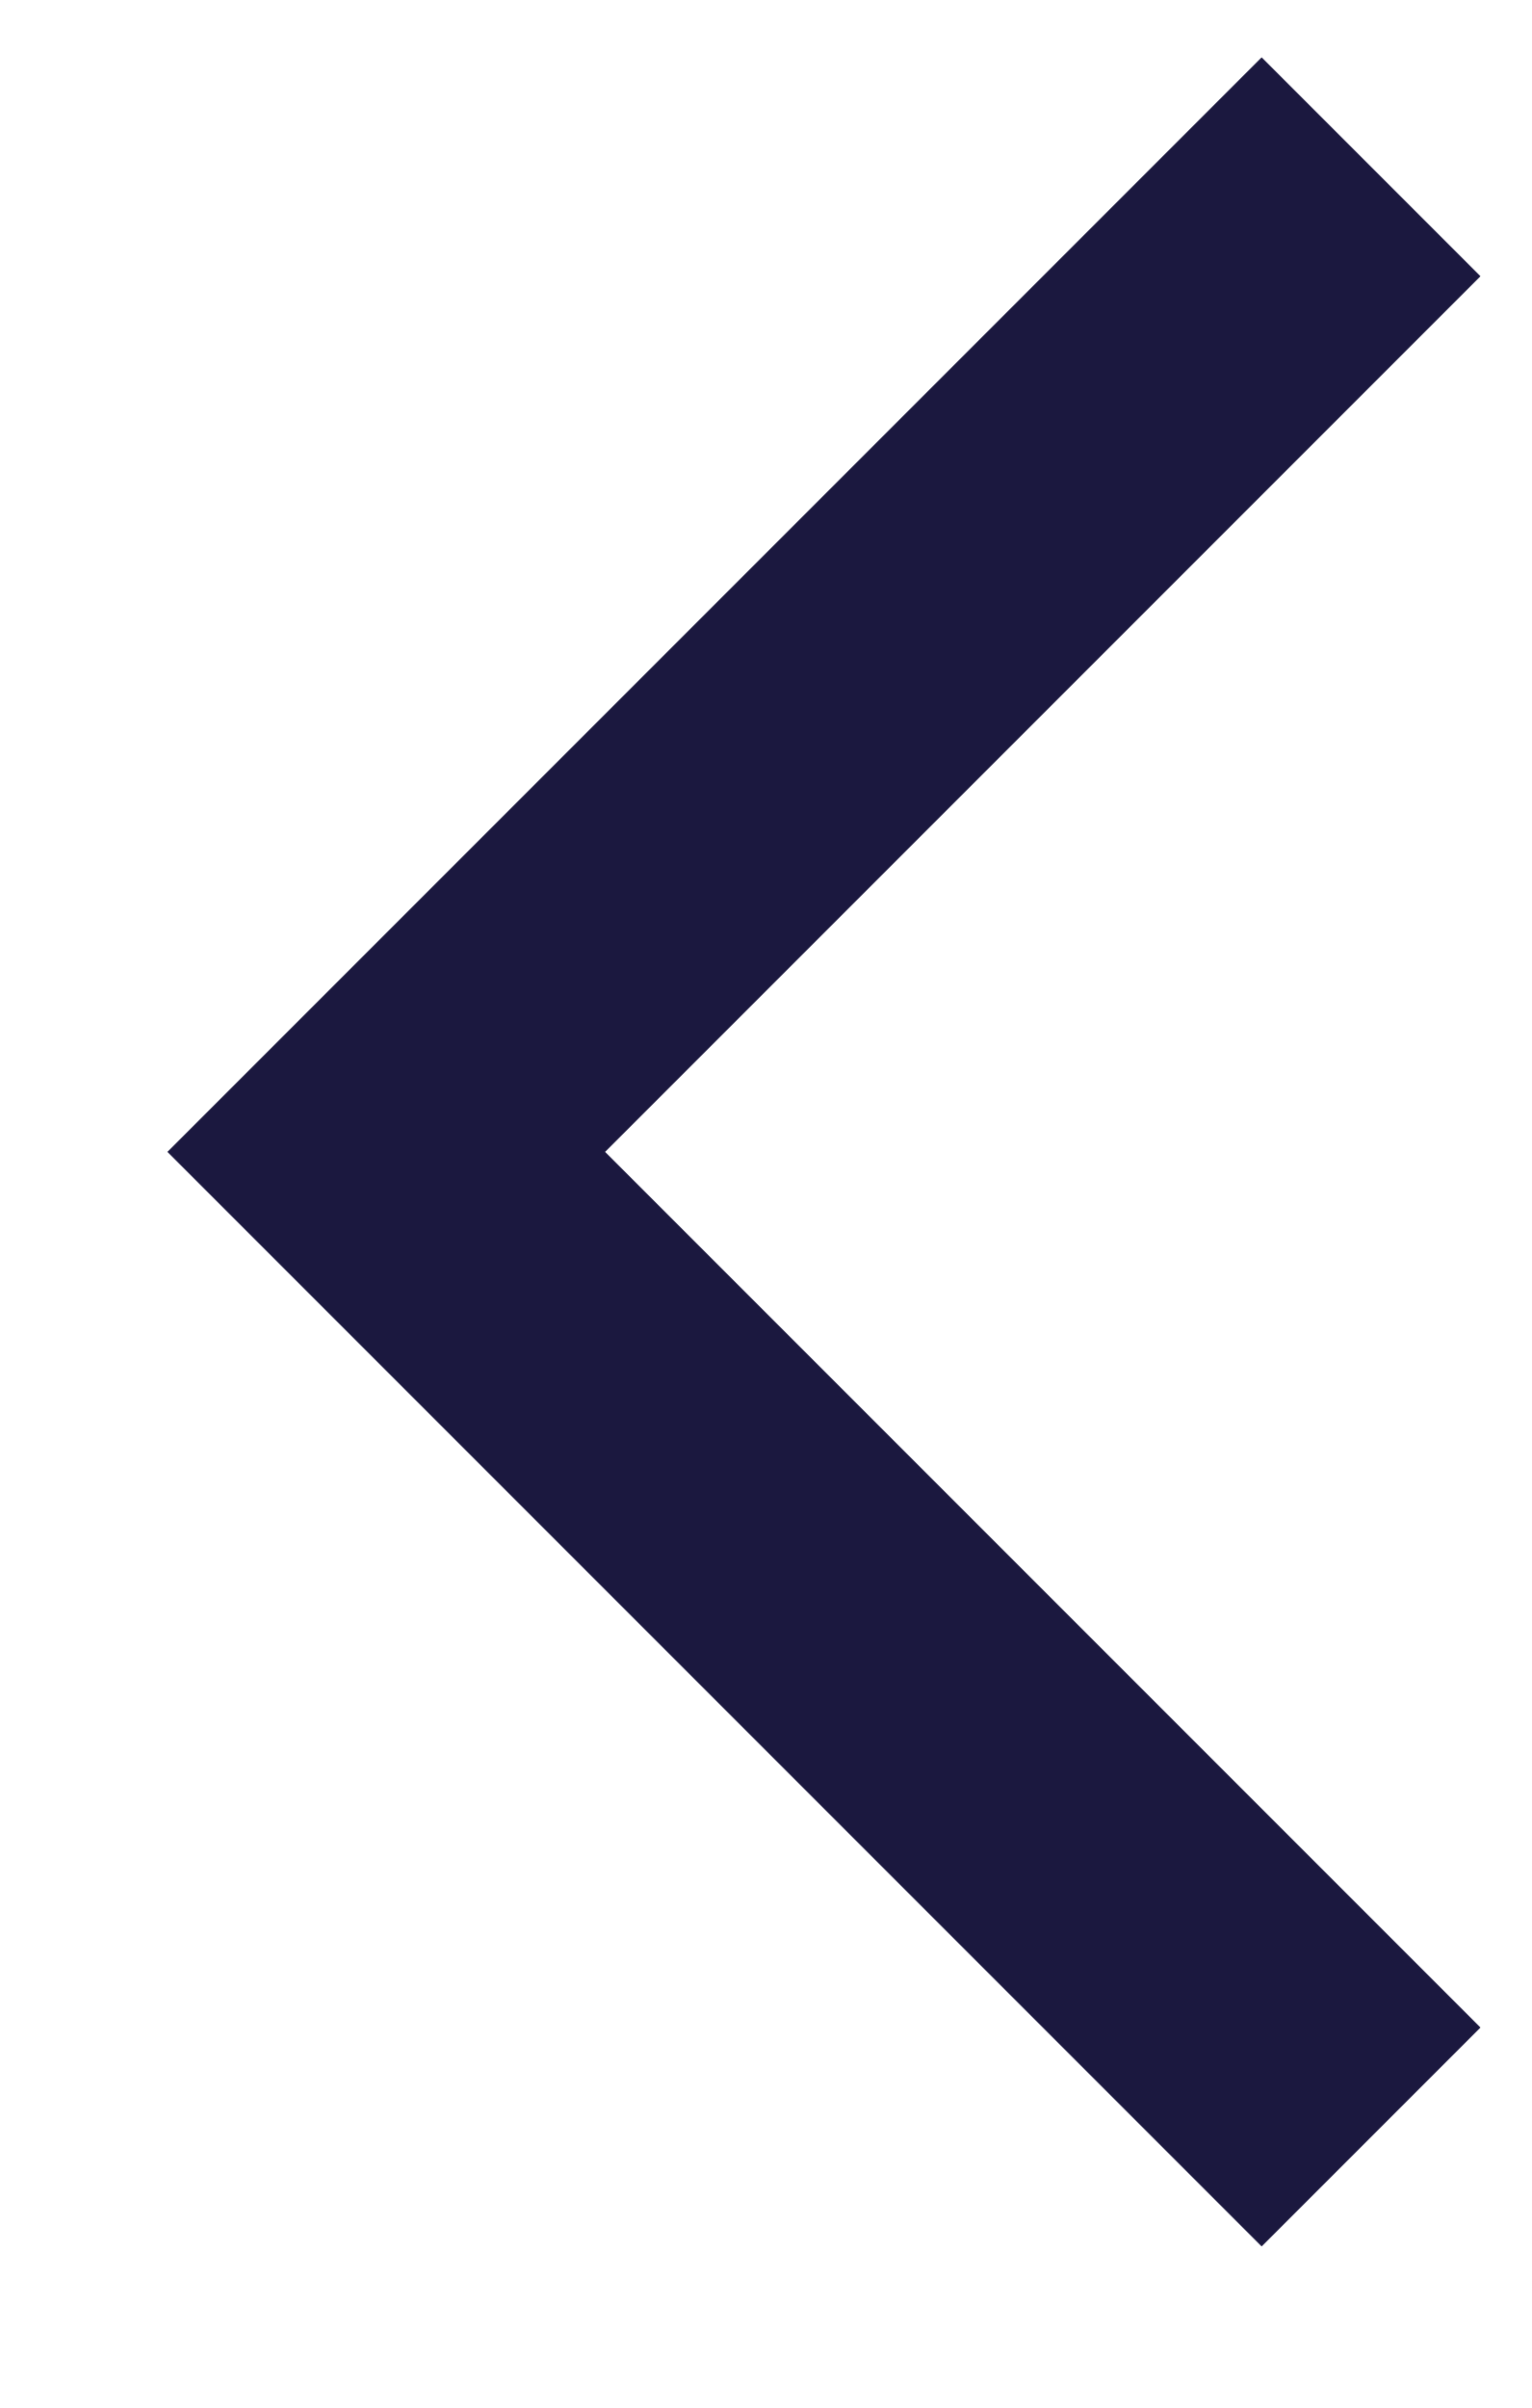
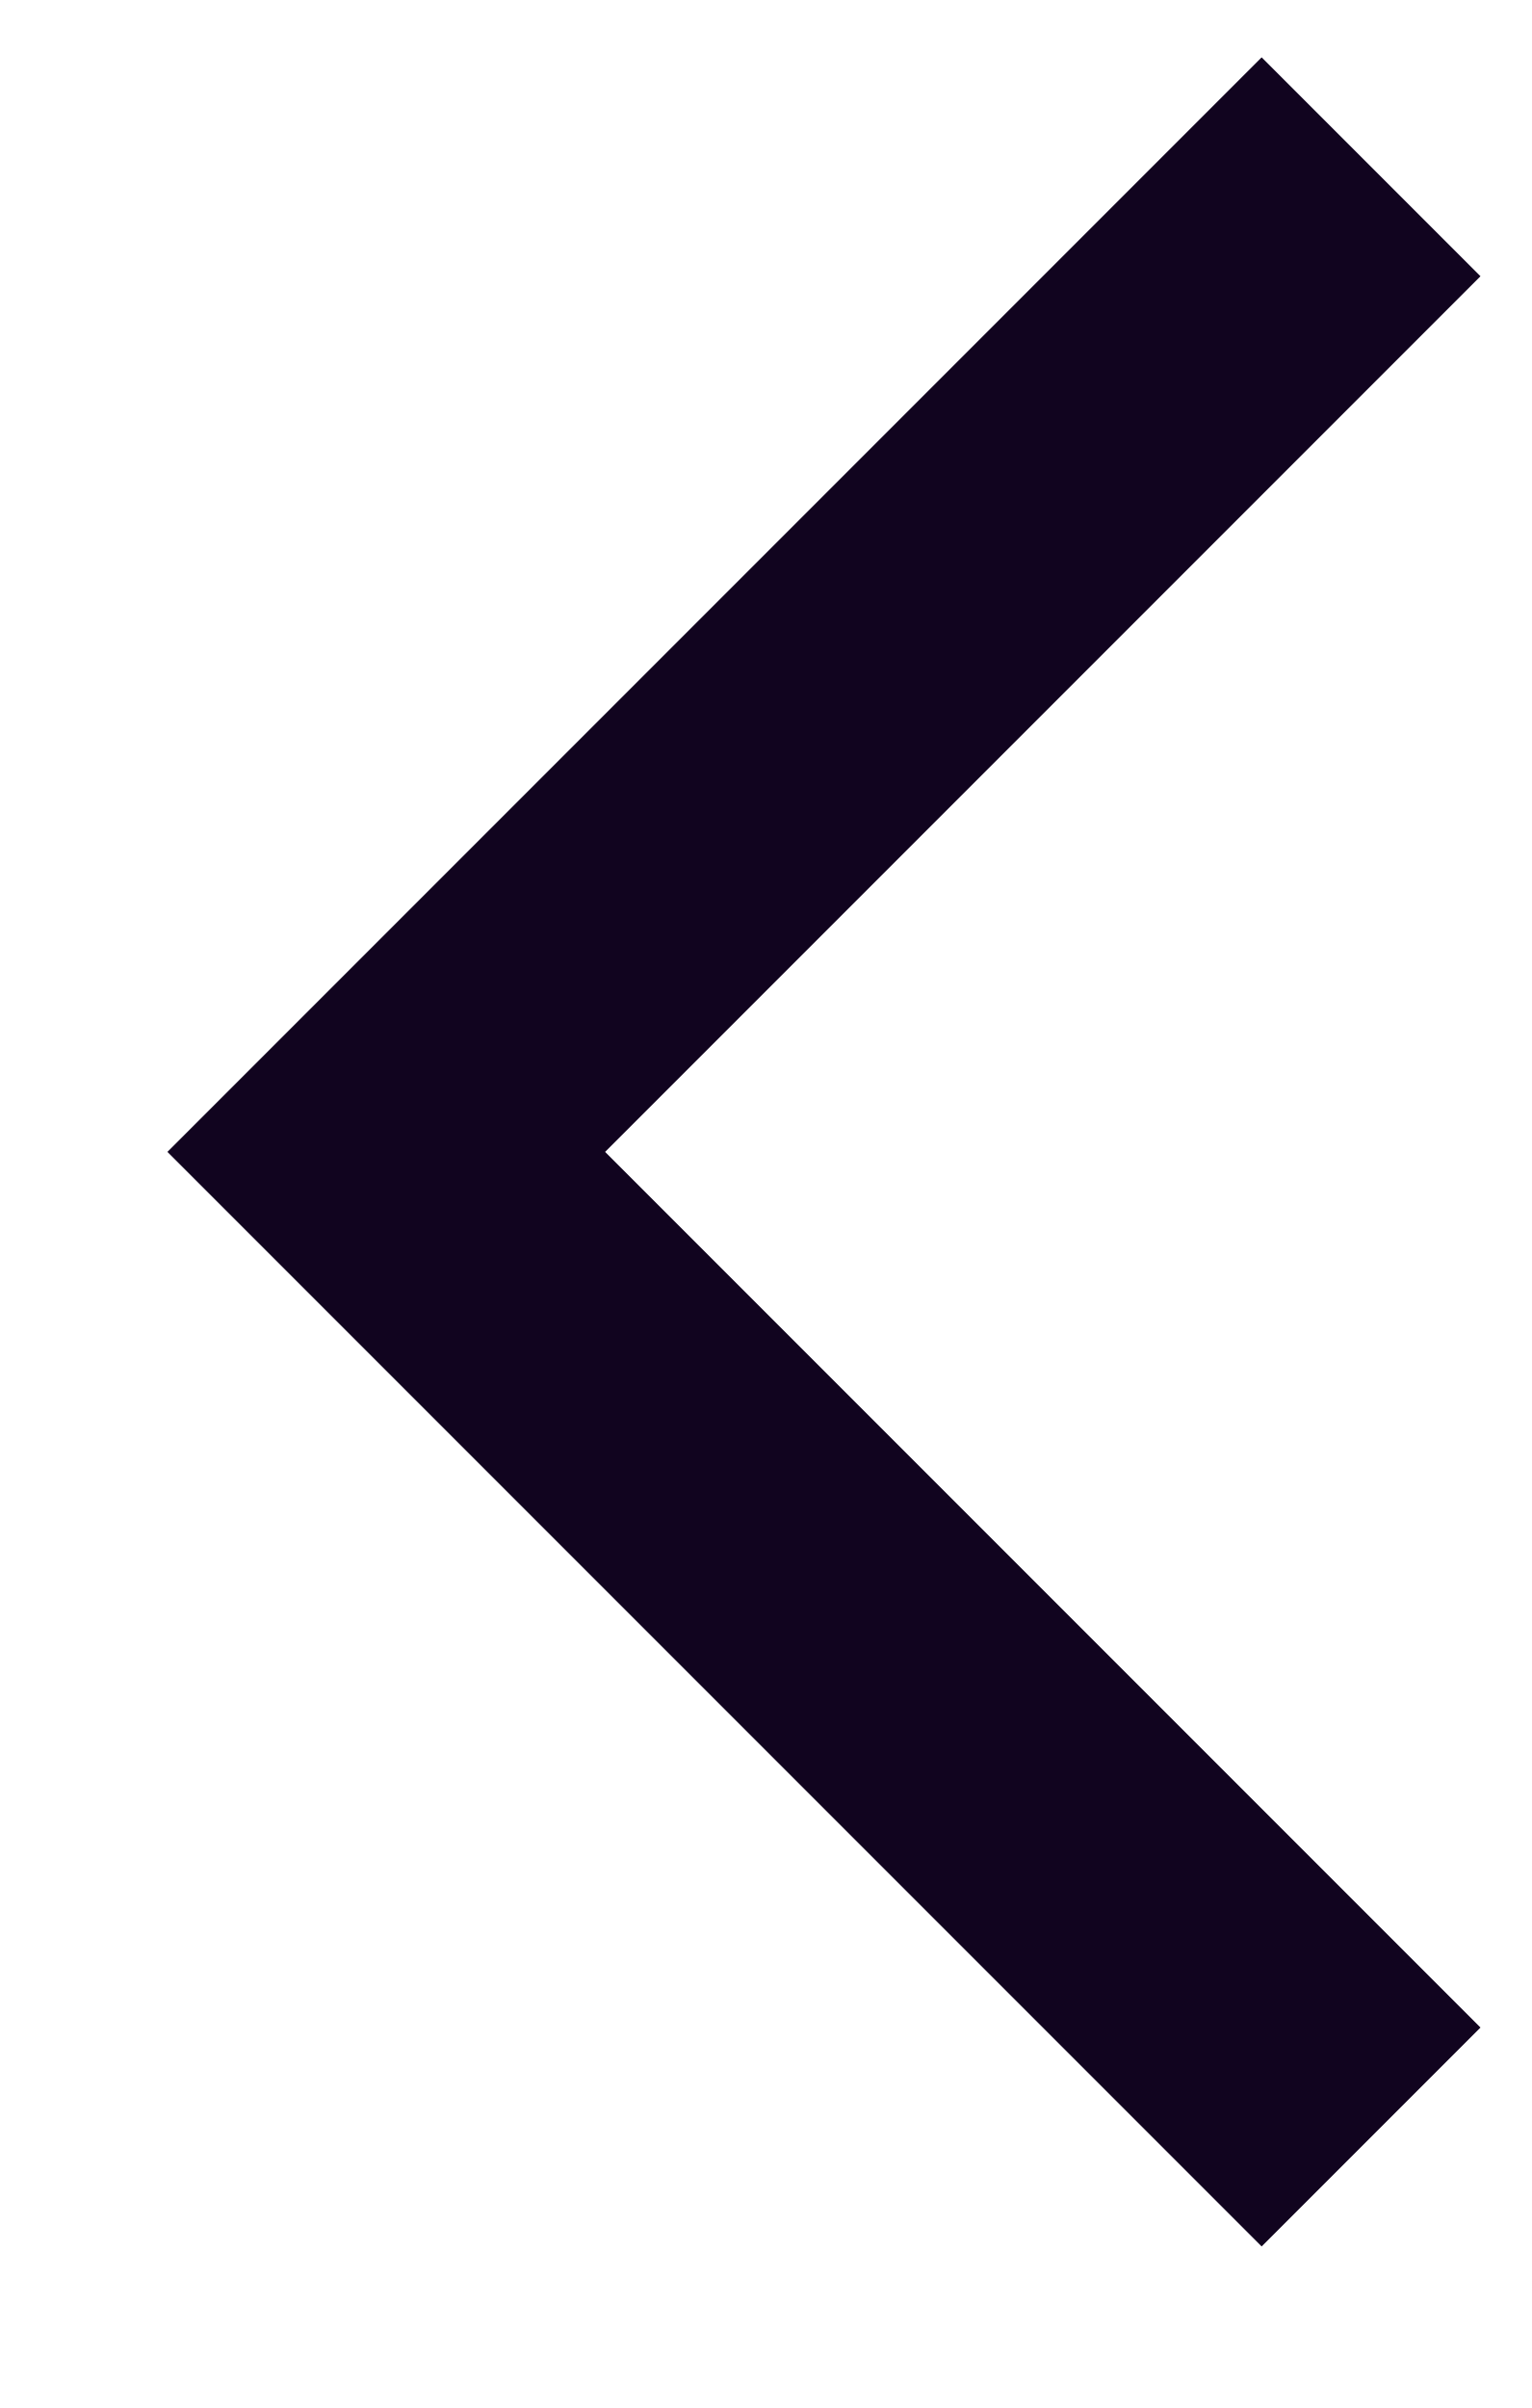
<svg xmlns="http://www.w3.org/2000/svg" width="7" height="11" viewBox="0 0 7 11" fill="none">
-   <path d="M6.765 9.262L5.765 10.262L0.765 5.262L5.765 0.262L6.765 1.262L2.765 5.262L6.765 9.262Z" fill="#1B183F" />
+   <path d="M6.765 9.262L5.765 10.262L0.765 5.262L5.765 0.262L6.765 1.262L2.765 5.262L6.765 9.262Z" fill="#11041f" />
</svg>
